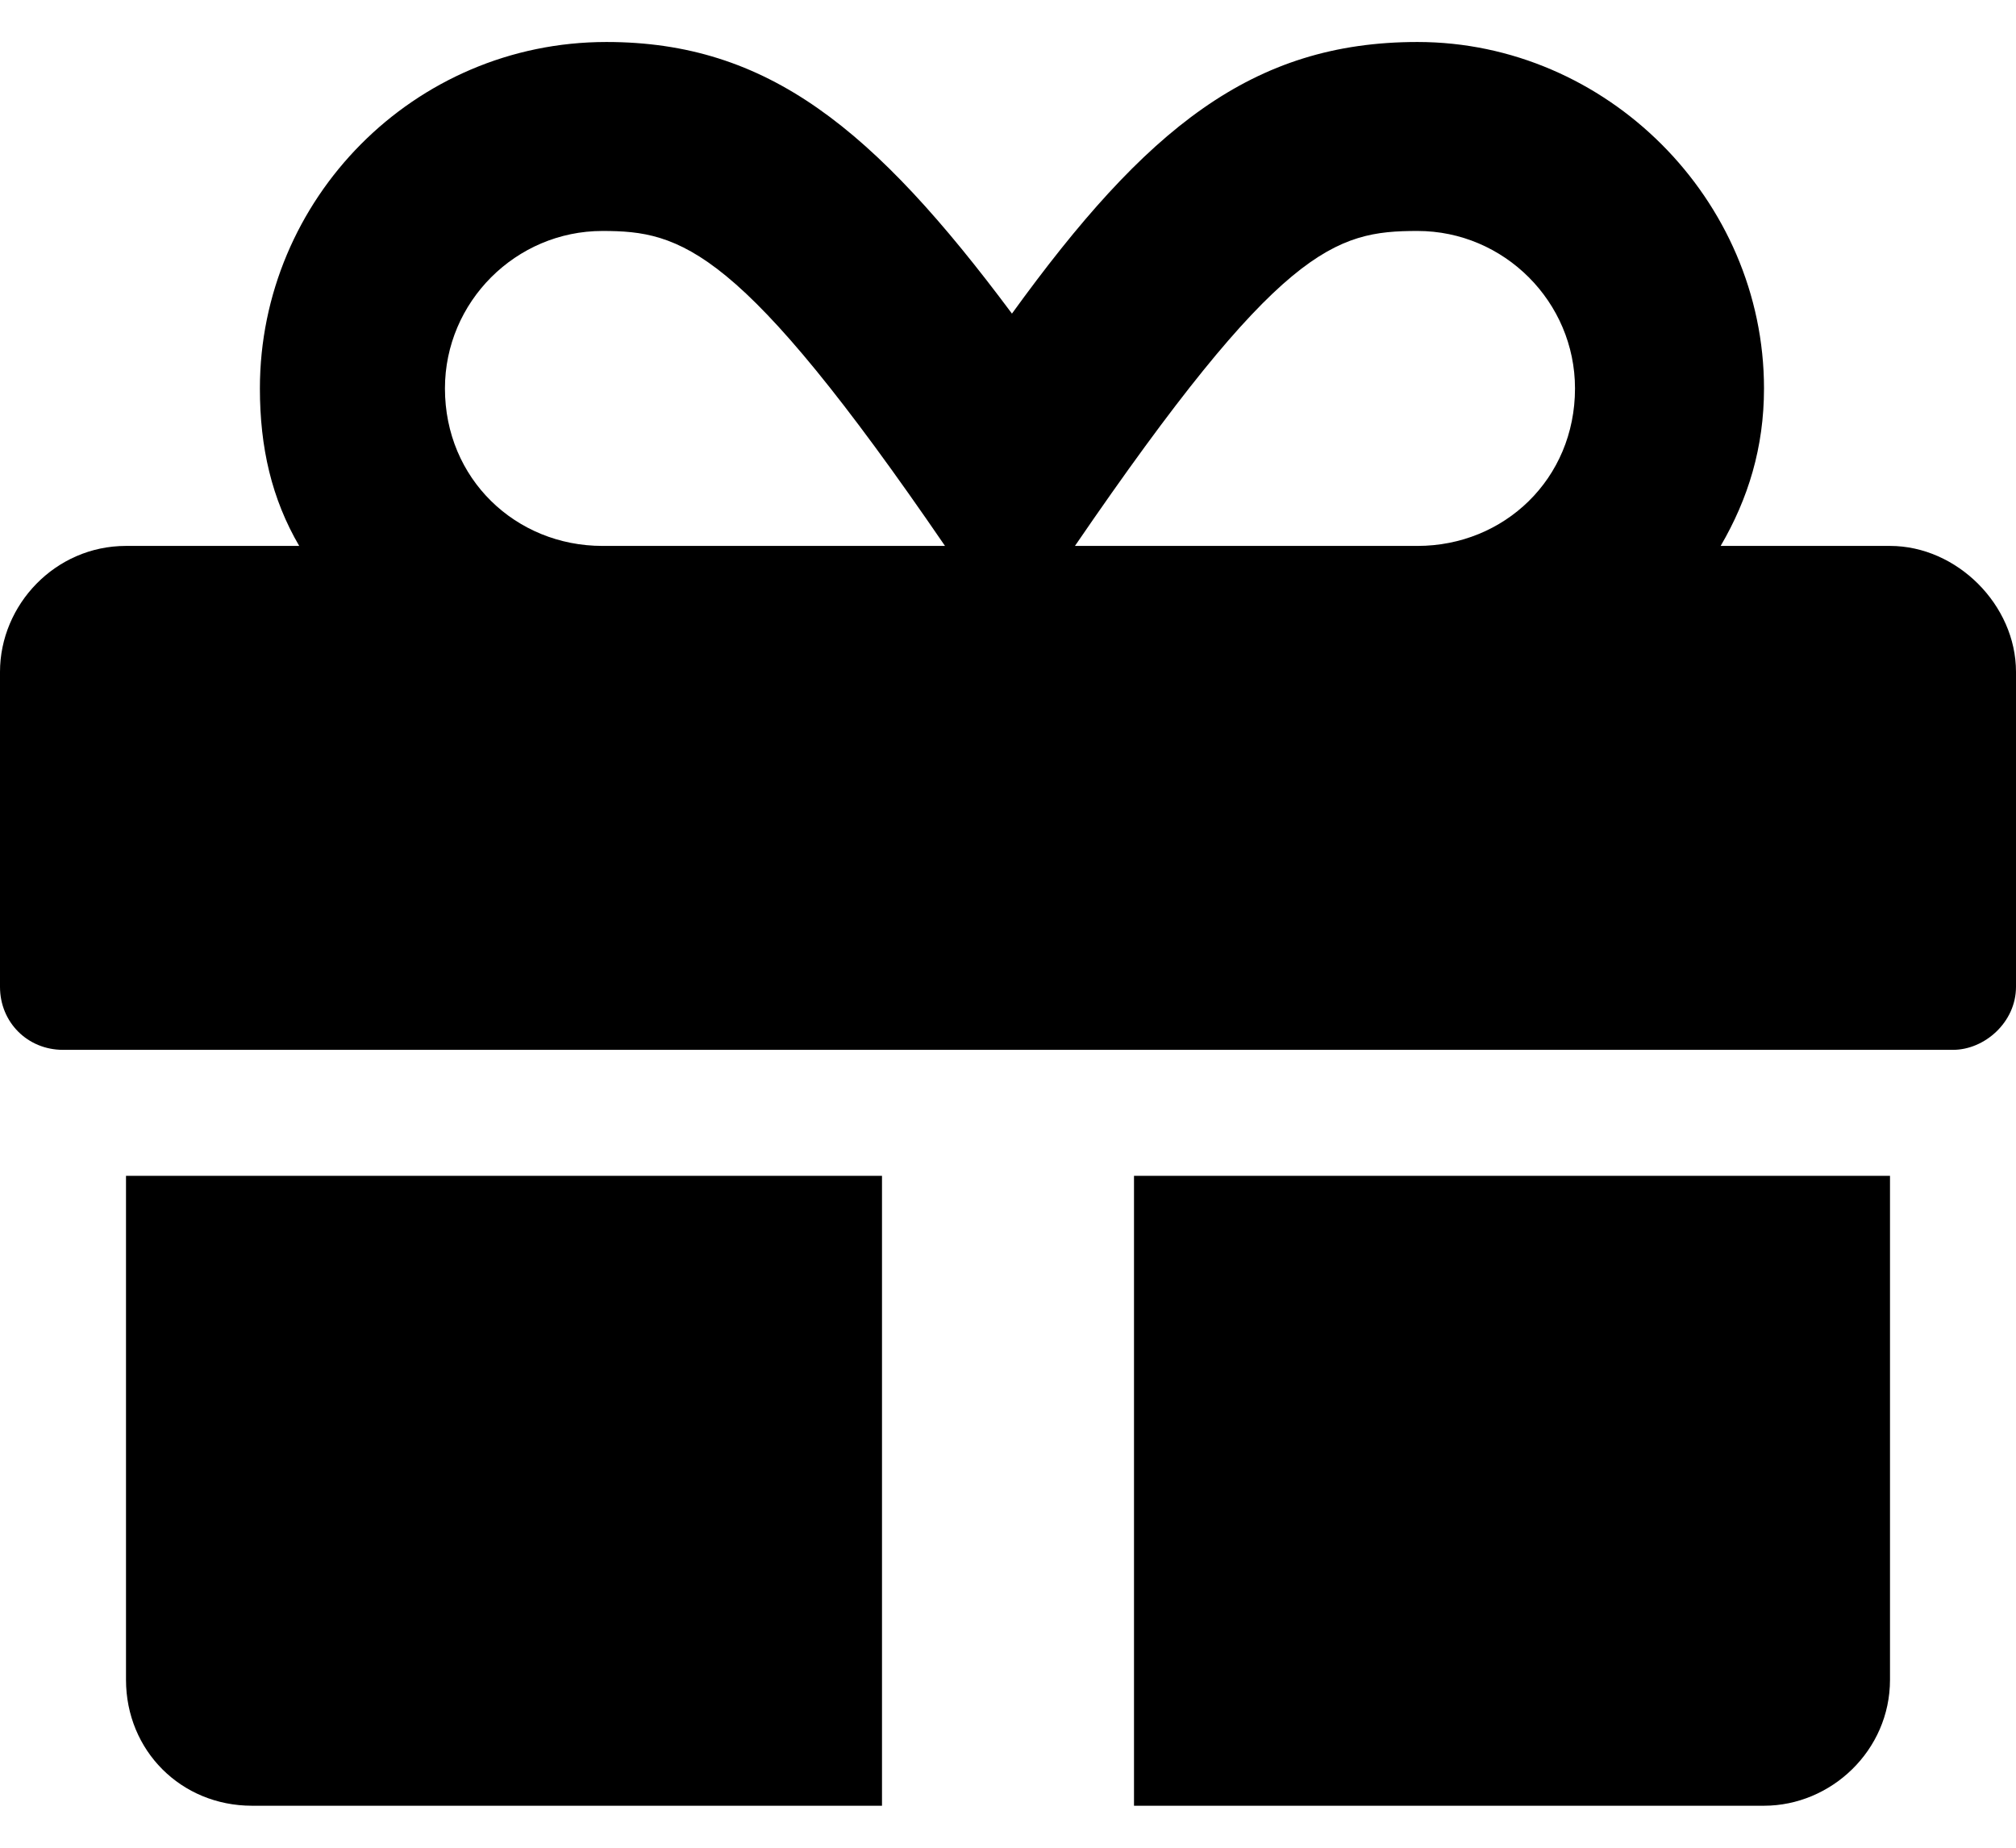
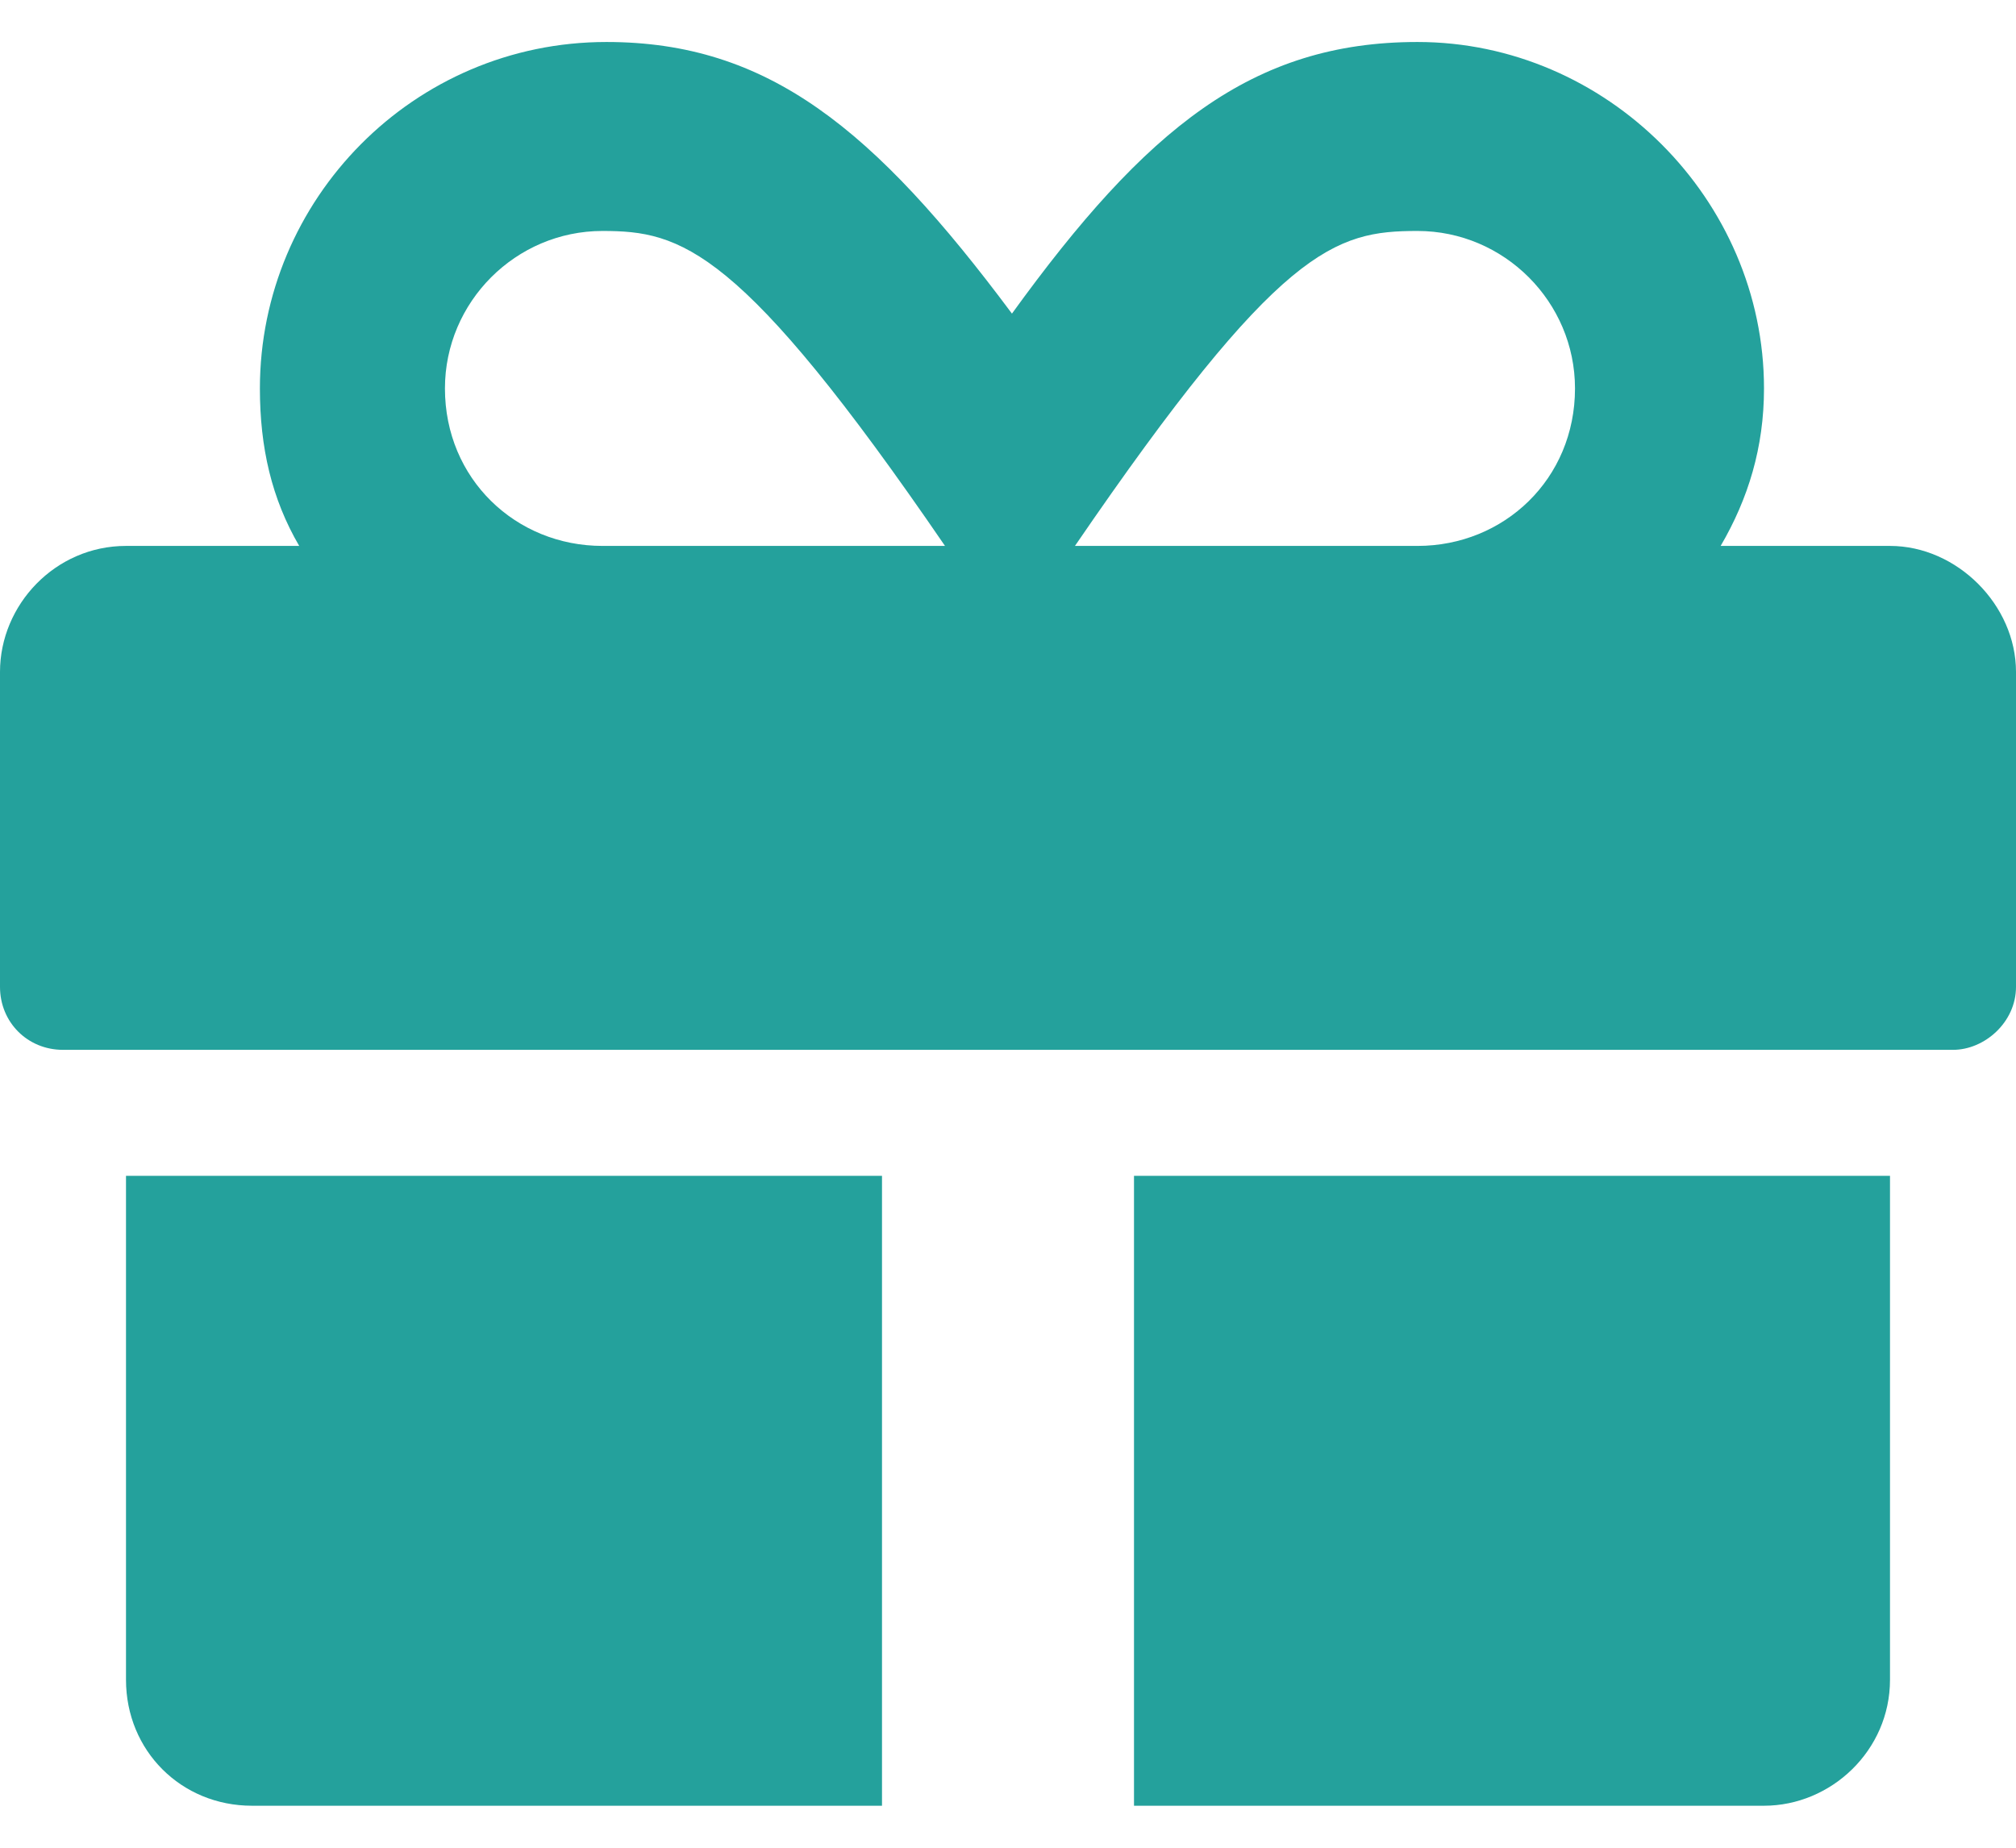
<svg xmlns="http://www.w3.org/2000/svg" width="24" height="22" viewBox="0 0 24 22" fill="none">
-   <path d="M1.5 20C1.5 20.844 2.156 21.5 3 21.5H10.5V14H1.5V20ZM13.5 21.5H21C21.797 21.5 22.5 20.844 22.5 20V14H13.5V21.5ZM22.5 6.5H20.484C20.812 5.938 21 5.328 21 4.625C21 2.375 19.125 0.5 16.875 0.5C14.906 0.5 13.641 1.531 12.047 3.734C10.406 1.531 9.141 0.5 7.219 0.5C4.922 0.5 3.094 2.375 3.094 4.625C3.094 5.328 3.234 5.938 3.562 6.5H1.5C0.656 6.5 0 7.203 0 8V11.75C0 12.172 0.328 12.5 0.75 12.5H23.25C23.625 12.5 24 12.172 24 11.75V8C24 7.203 23.297 6.5 22.5 6.5ZM7.172 6.5C6.141 6.5 5.297 5.703 5.297 4.625C5.297 3.594 6.141 2.75 7.172 2.75C8.109 2.75 8.812 2.938 11.25 6.5H7.172ZM16.875 6.5H12.797C15.234 2.938 15.891 2.75 16.875 2.75C17.906 2.75 18.75 3.594 18.75 4.625C18.75 5.703 17.906 6.5 16.875 6.5Z" fill="currentColor" />
+   <path d="M1.5 20C1.5 20.844 2.156 21.5 3 21.5H10.5V14H1.5V20ZM13.5 21.5H21C21.797 21.5 22.5 20.844 22.5 20V14H13.5V21.5ZM22.5 6.5H20.484C20.812 5.938 21 5.328 21 4.625C21 2.375 19.125 0.5 16.875 0.5C14.906 0.5 13.641 1.531 12.047 3.734C10.406 1.531 9.141 0.5 7.219 0.5C4.922 0.5 3.094 2.375 3.094 4.625C3.094 5.328 3.234 5.938 3.562 6.5H1.5C0.656 6.5 0 7.203 0 8V11.75C0 12.172 0.328 12.5 0.75 12.5H23.25C23.625 12.5 24 12.172 24 11.75V8C24 7.203 23.297 6.5 22.5 6.5ZM7.172 6.5C6.141 6.5 5.297 5.703 5.297 4.625C5.297 3.594 6.141 2.75 7.172 2.75C8.109 2.75 8.812 2.938 11.25 6.5H7.172ZM16.875 6.5H12.797C15.234 2.938 15.891 2.75 16.875 2.75C17.906 2.75 18.75 3.594 18.75 4.625C18.75 5.703 17.906 6.5 16.875 6.5Z" fill="#24A19C" />
</svg>
